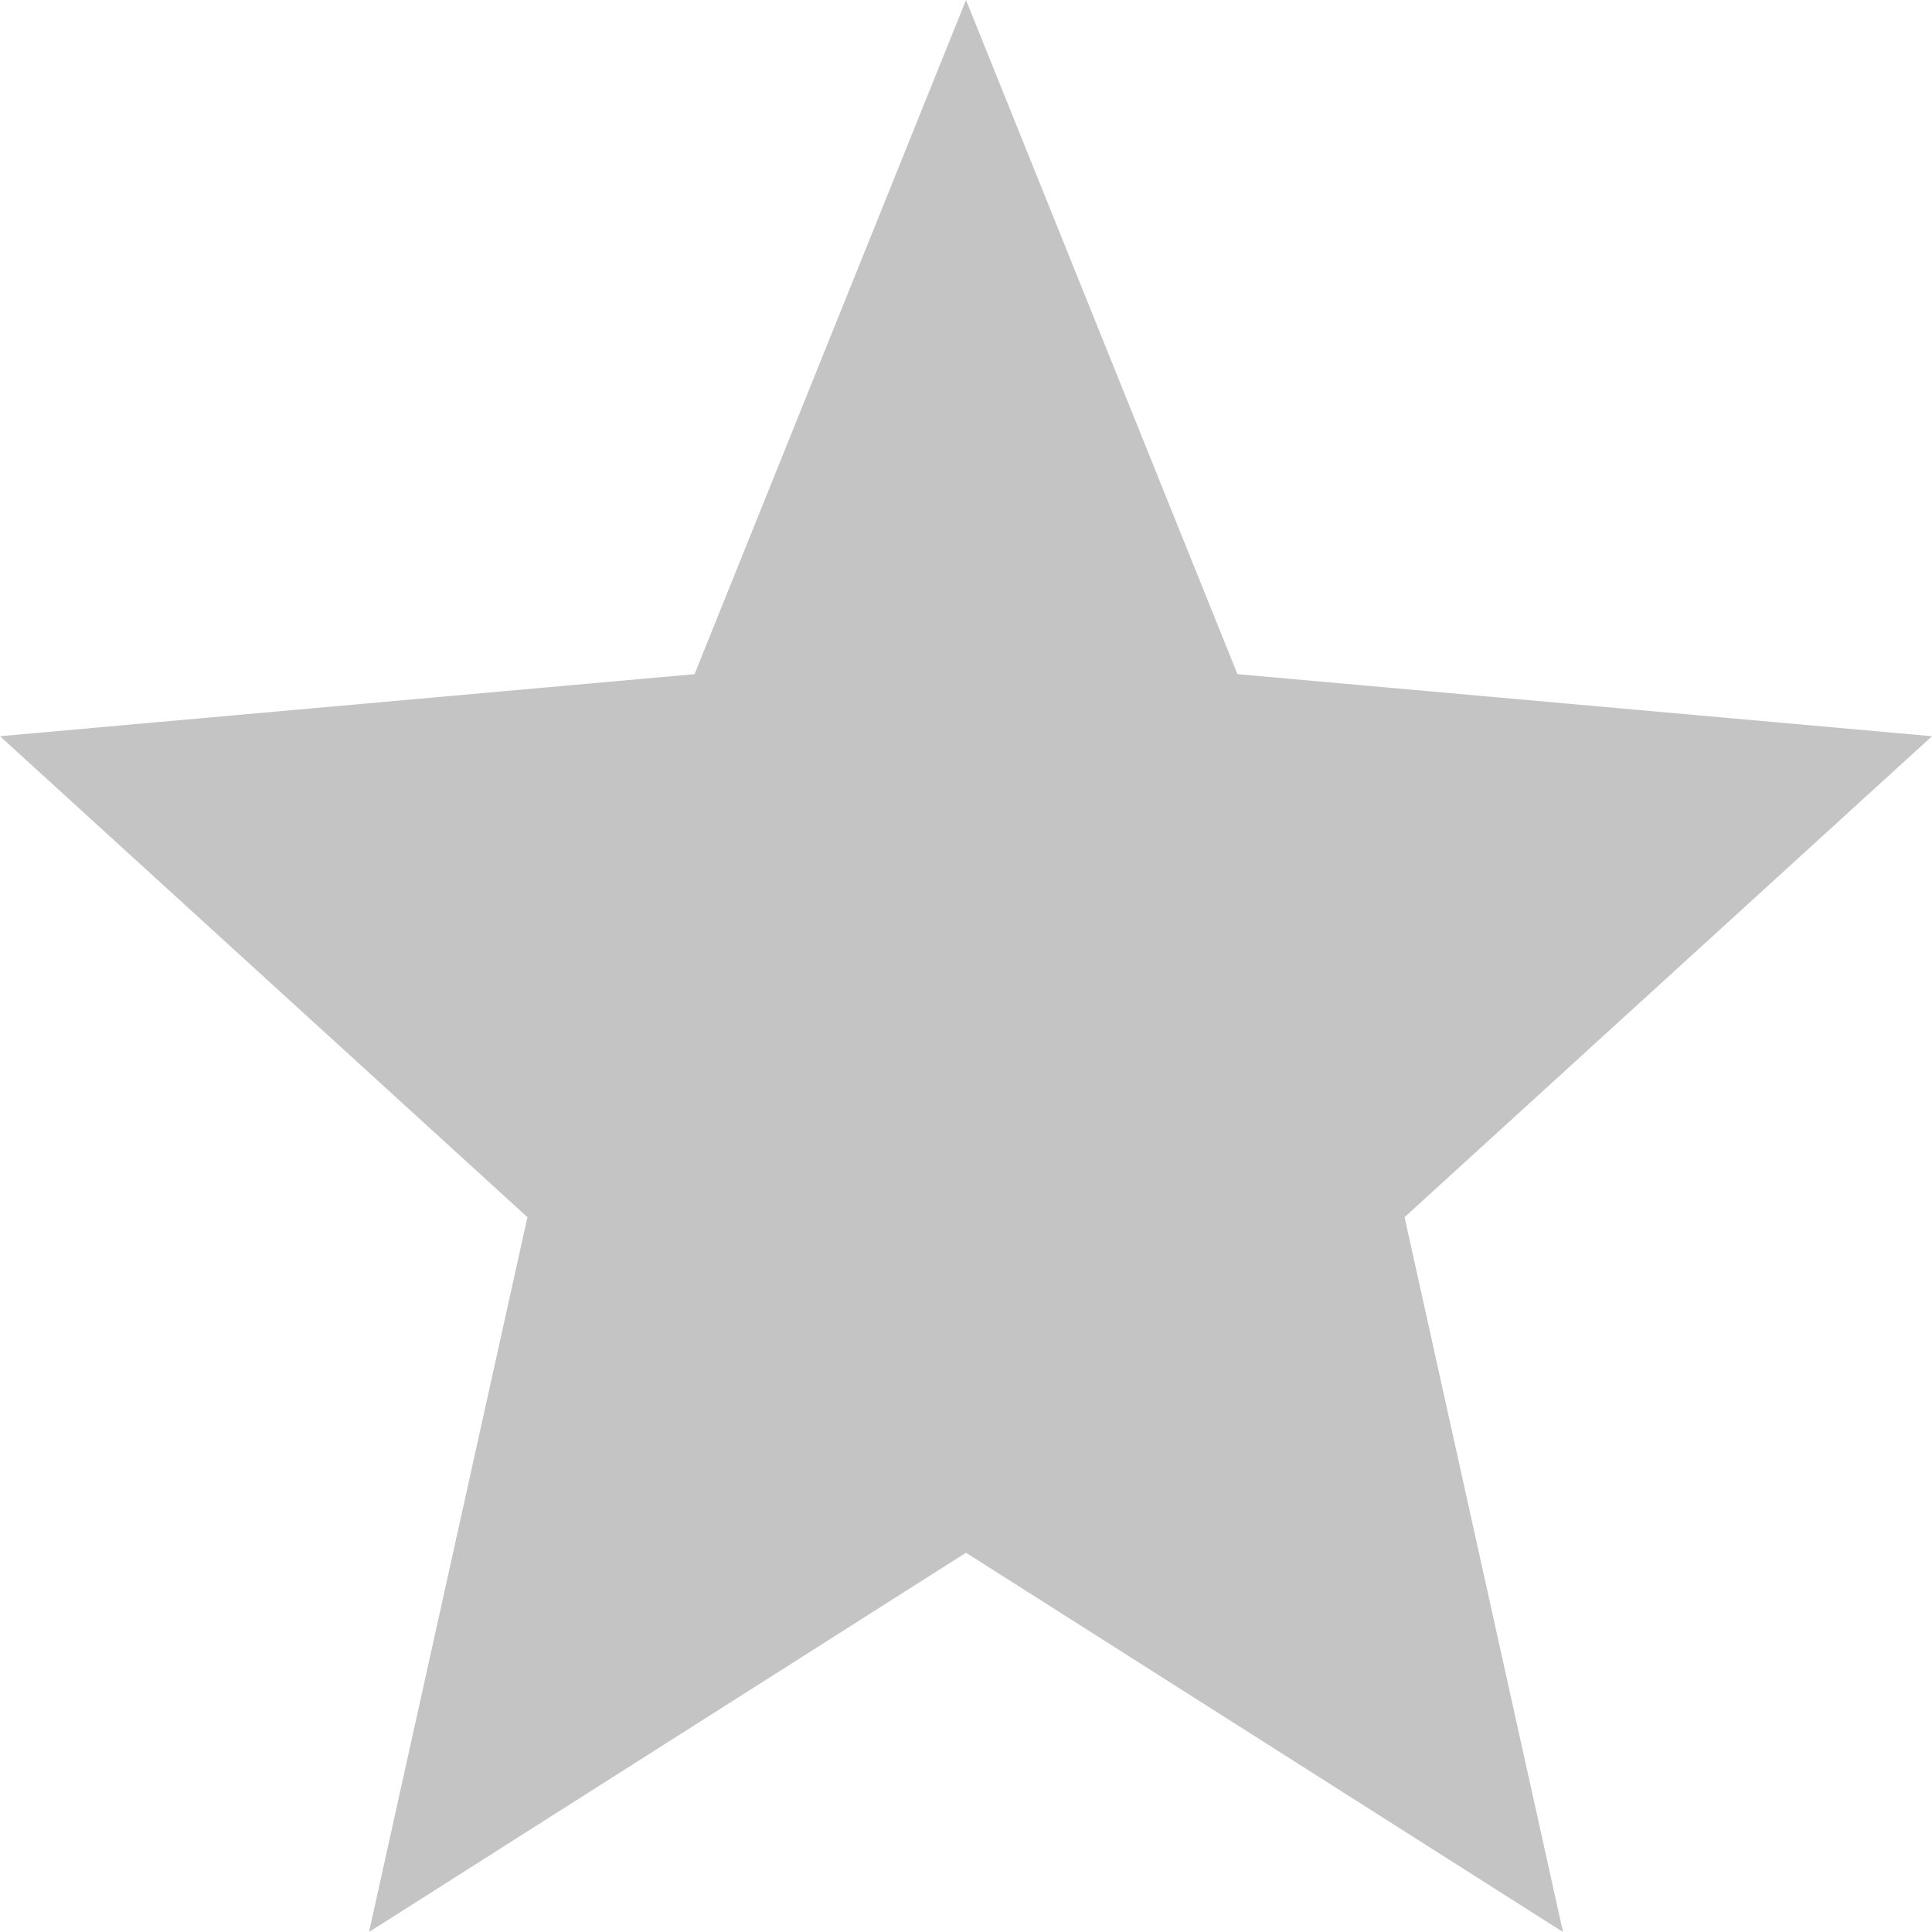
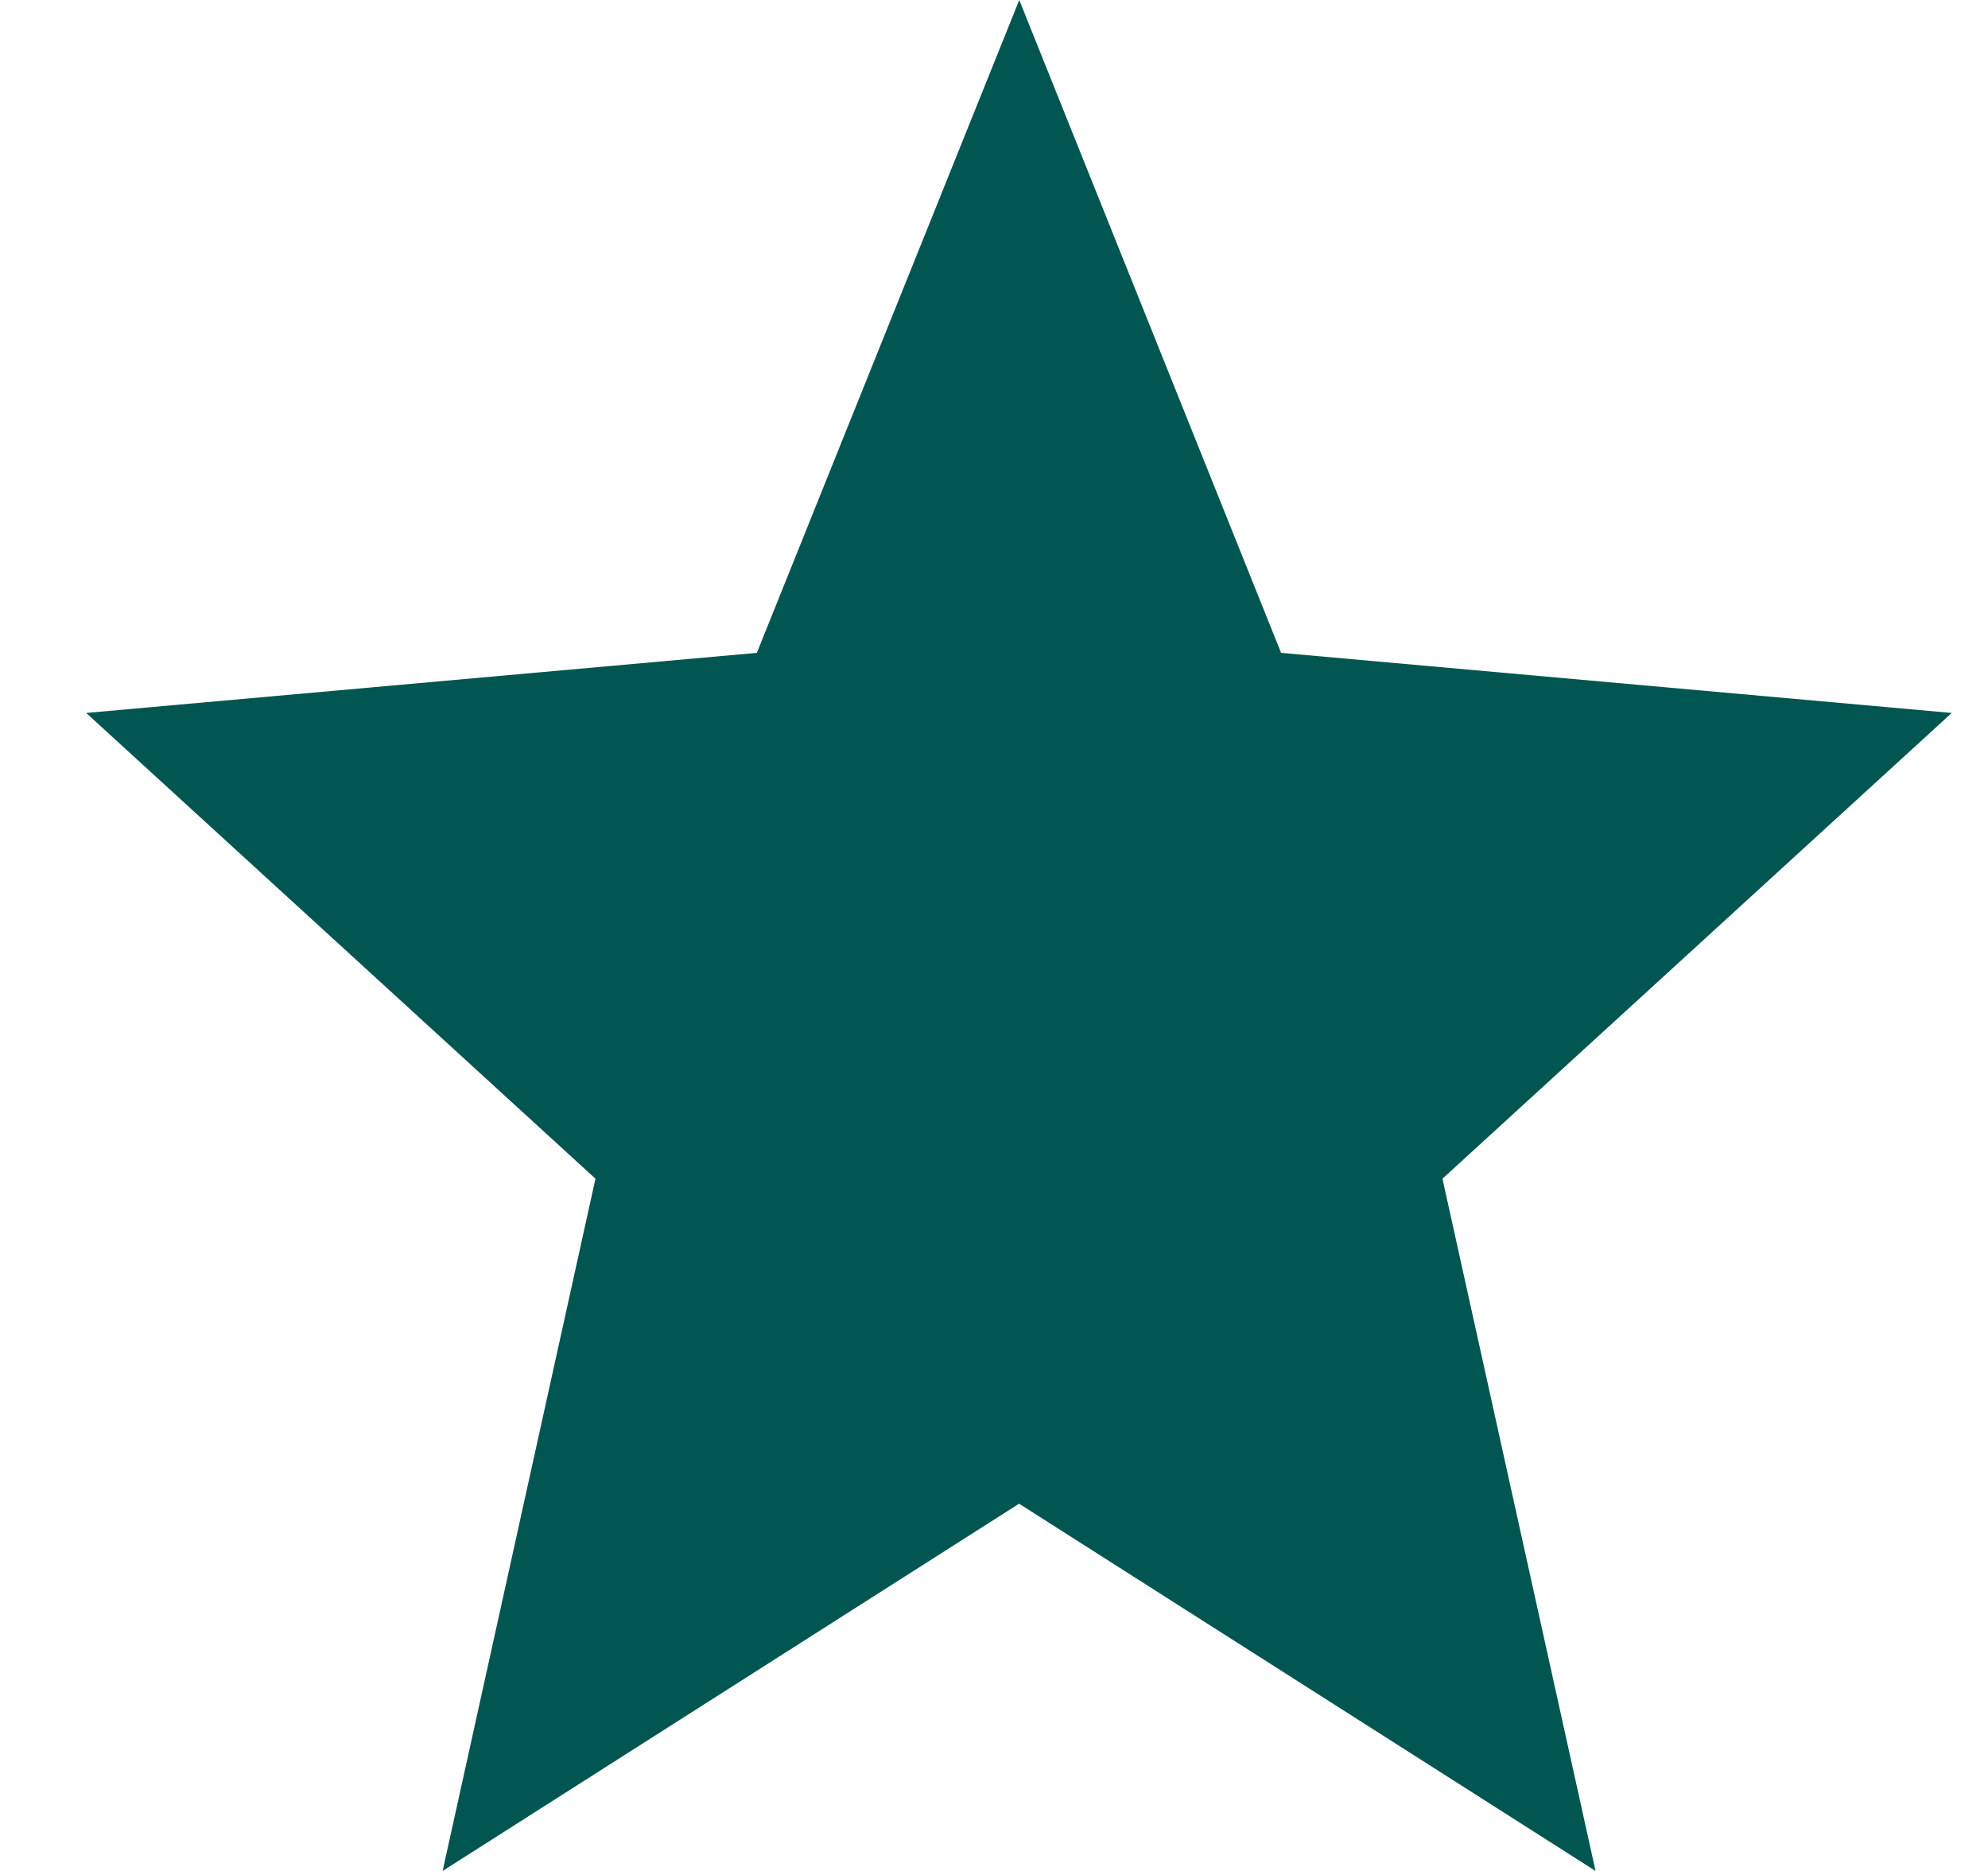
- <svg xmlns="http://www.w3.org/2000/svg" width="16" height="16" fill="none">
-   <path fill-rule="evenodd" clip-rule="evenodd" d="M8 12.859L12.944 16l-1.312-5.92L16 6.097l-5.752-.514L8 0 5.752 5.583 0 6.097l4.368 3.983L3.056 16 8 12.859z" fill="#C4C4C4" />
+ <svg xmlns="http://www.w3.org/2000/svg" width="17" height="16" fill="none">
+   <path fill-rule="evenodd" clip-rule="evenodd" d="M8.714 12.859L13.644 16l-1.309-5.92 4.355-3.983-5.735-.514L8.716 0 6.472 5.583l-5.735.514 4.355 3.983L3.785 16l4.93-3.141z" fill="#015651" />
</svg>
